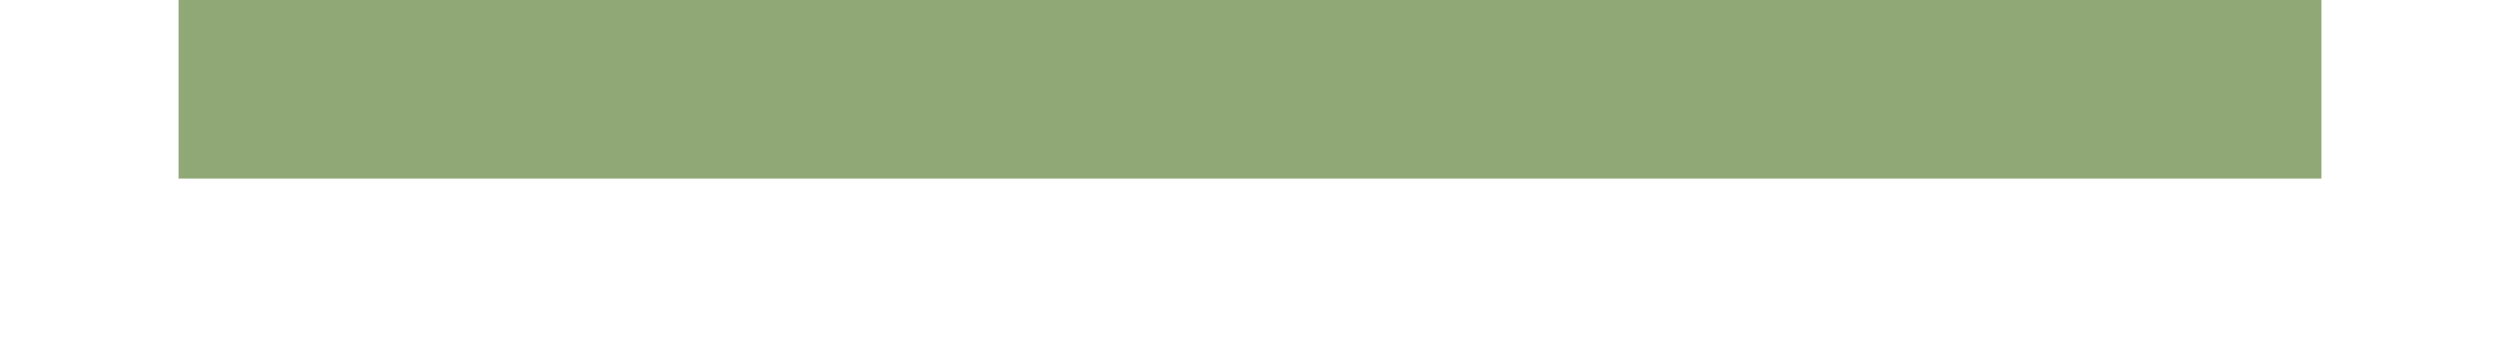
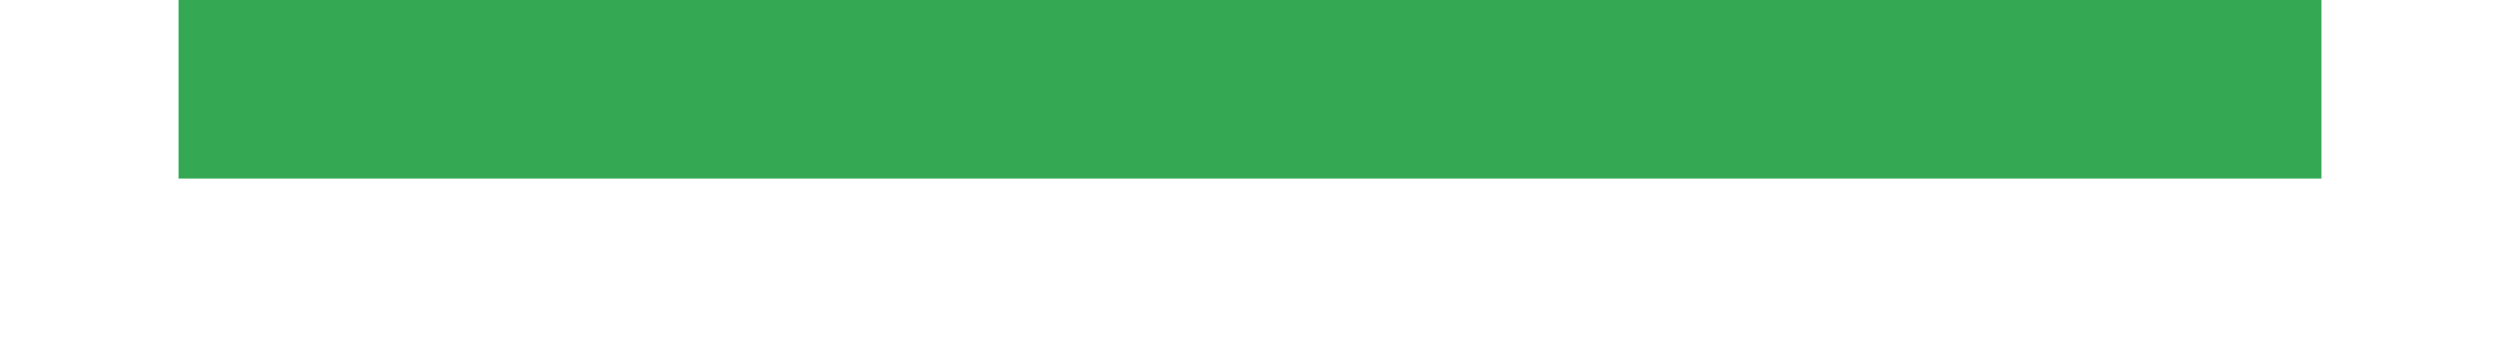
<svg xmlns="http://www.w3.org/2000/svg" width="28" height="4" id="svg11300" version="1.0" style="display:inline;enable-background:new">
  <defs id="defs3" />
  <g style="display:inline" id="layer1" transform="translate(0,-296)">
-     <rect style="opacity:1;fill:#8fa876;fill-opacity:1;stroke:none" id="rect4270-9" width="24" height="2" x="2" y="296" />
+     <rect style="opacity:1;fill:#35a854;fill-opacity:1;stroke:none" id="rect4270-9" width="24" height="2" x="2" y="296" />
  </g>
</svg>
